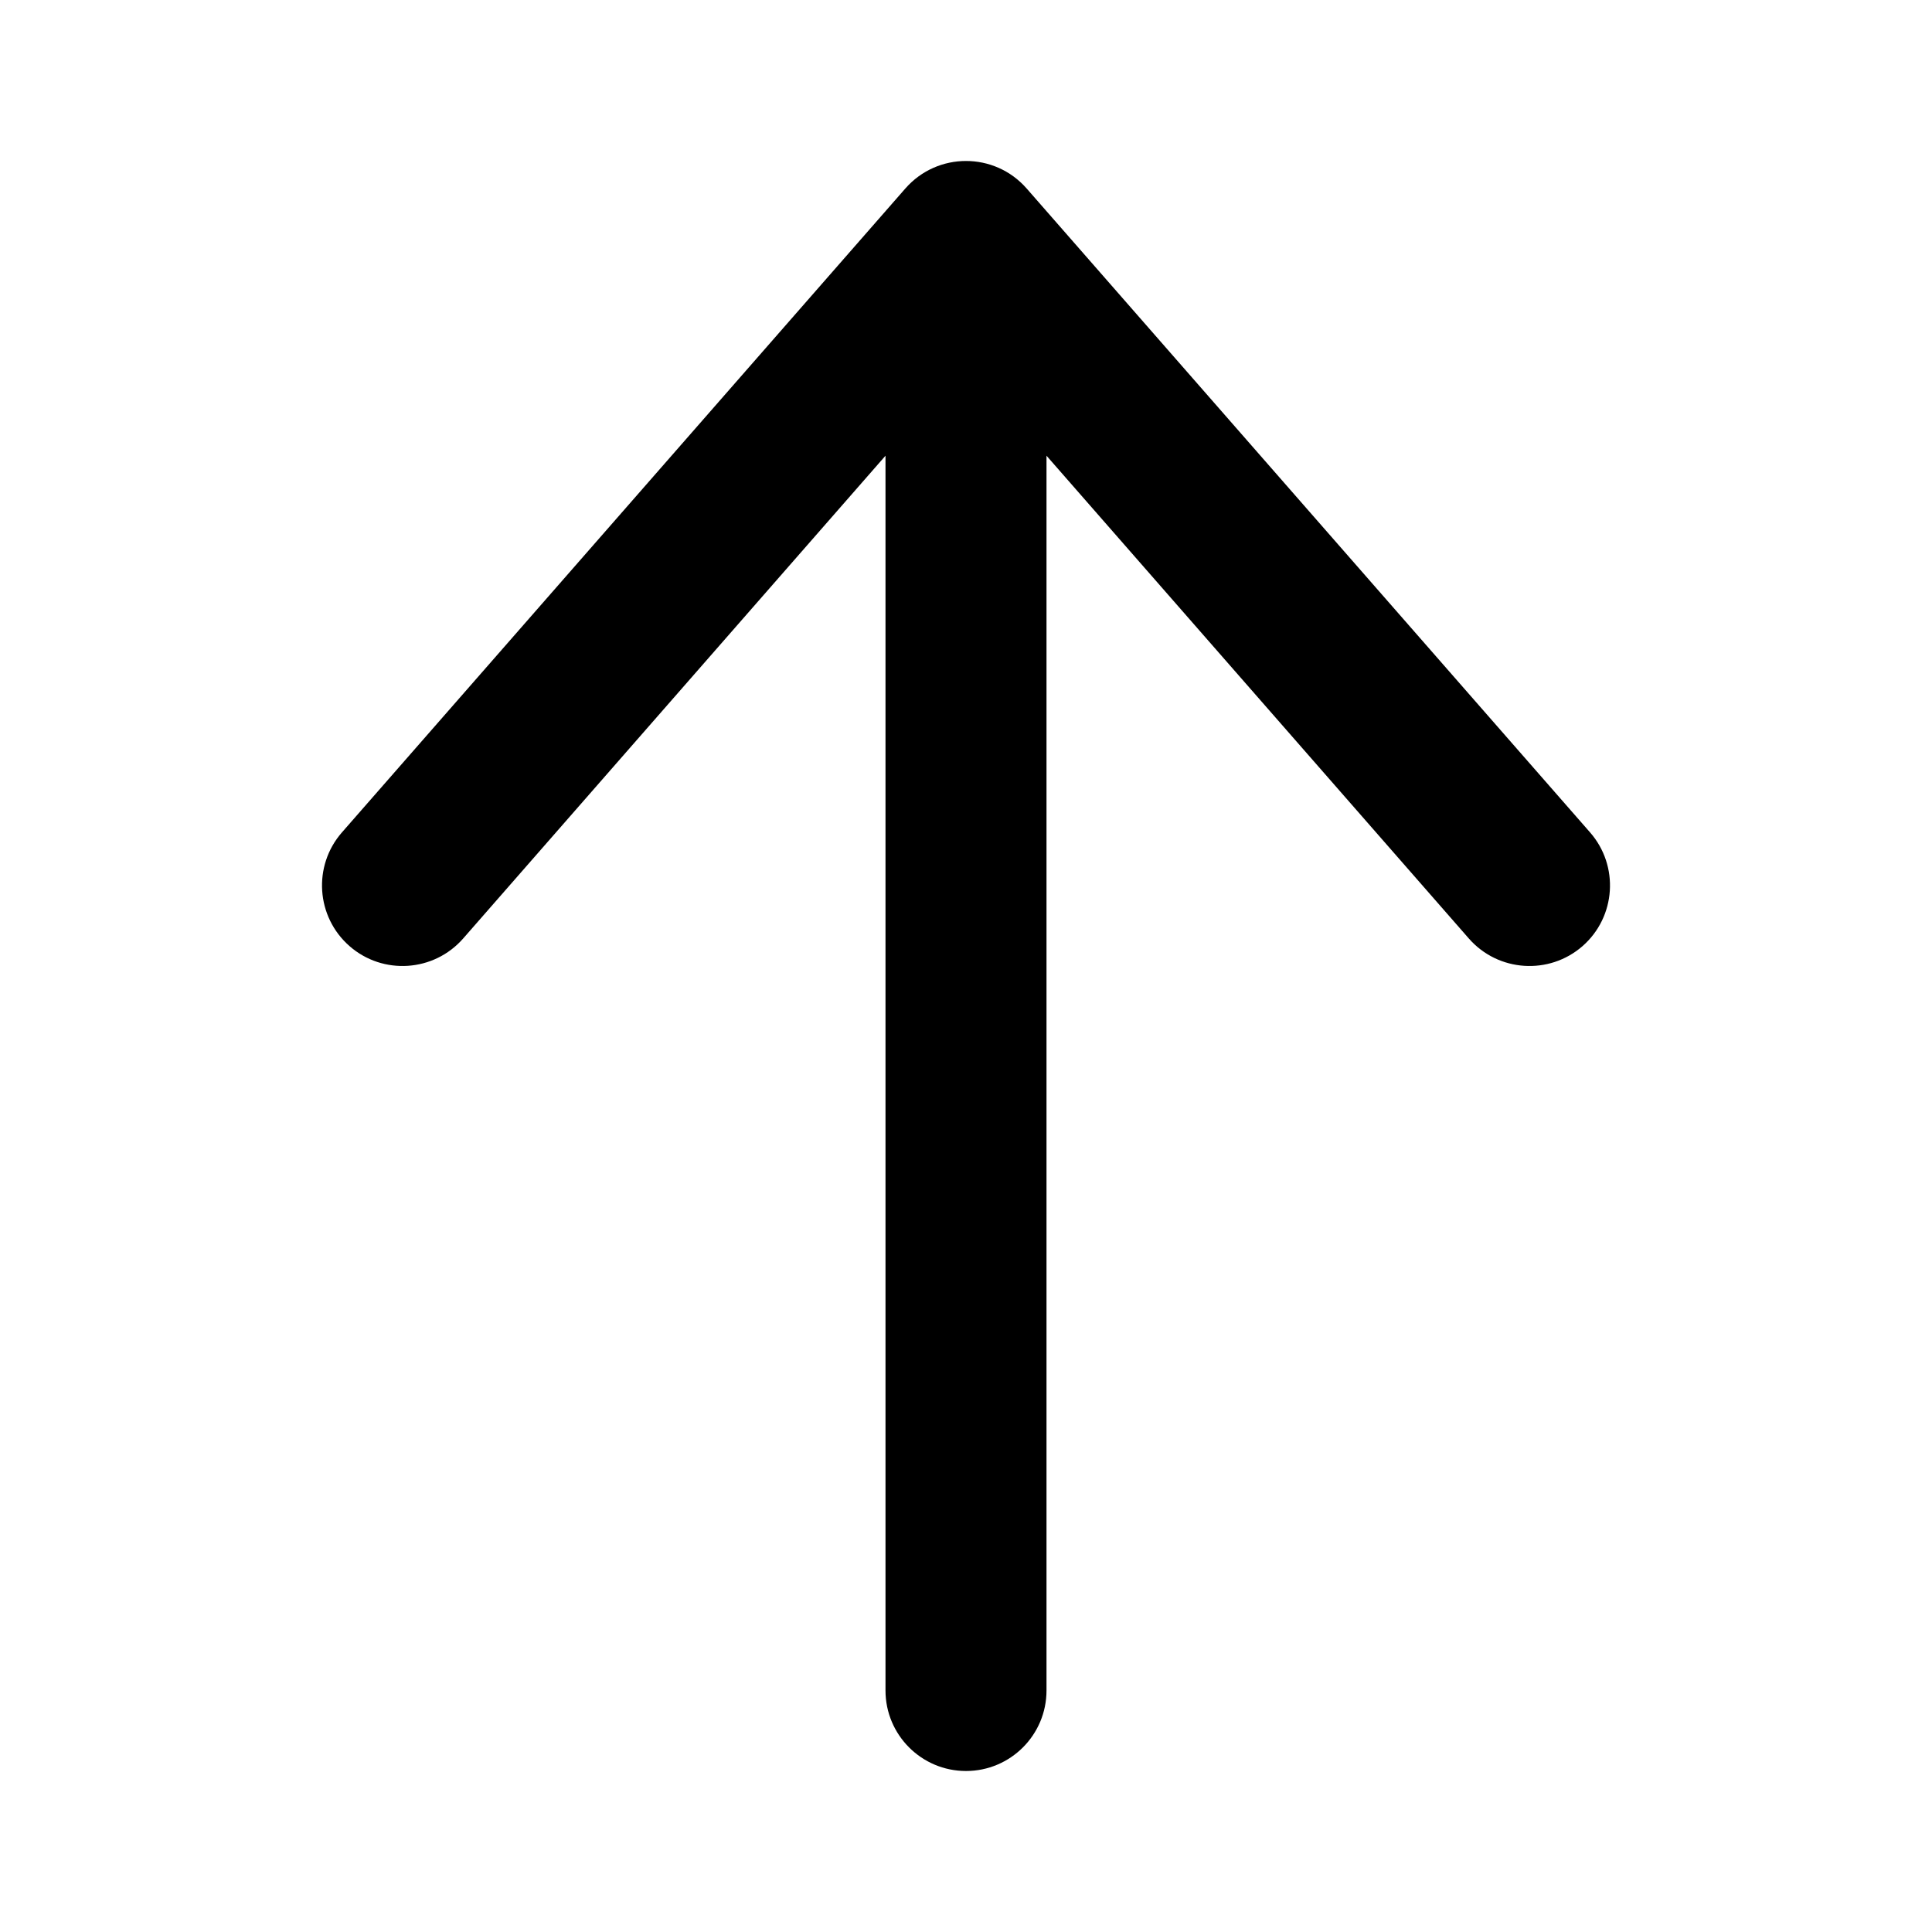
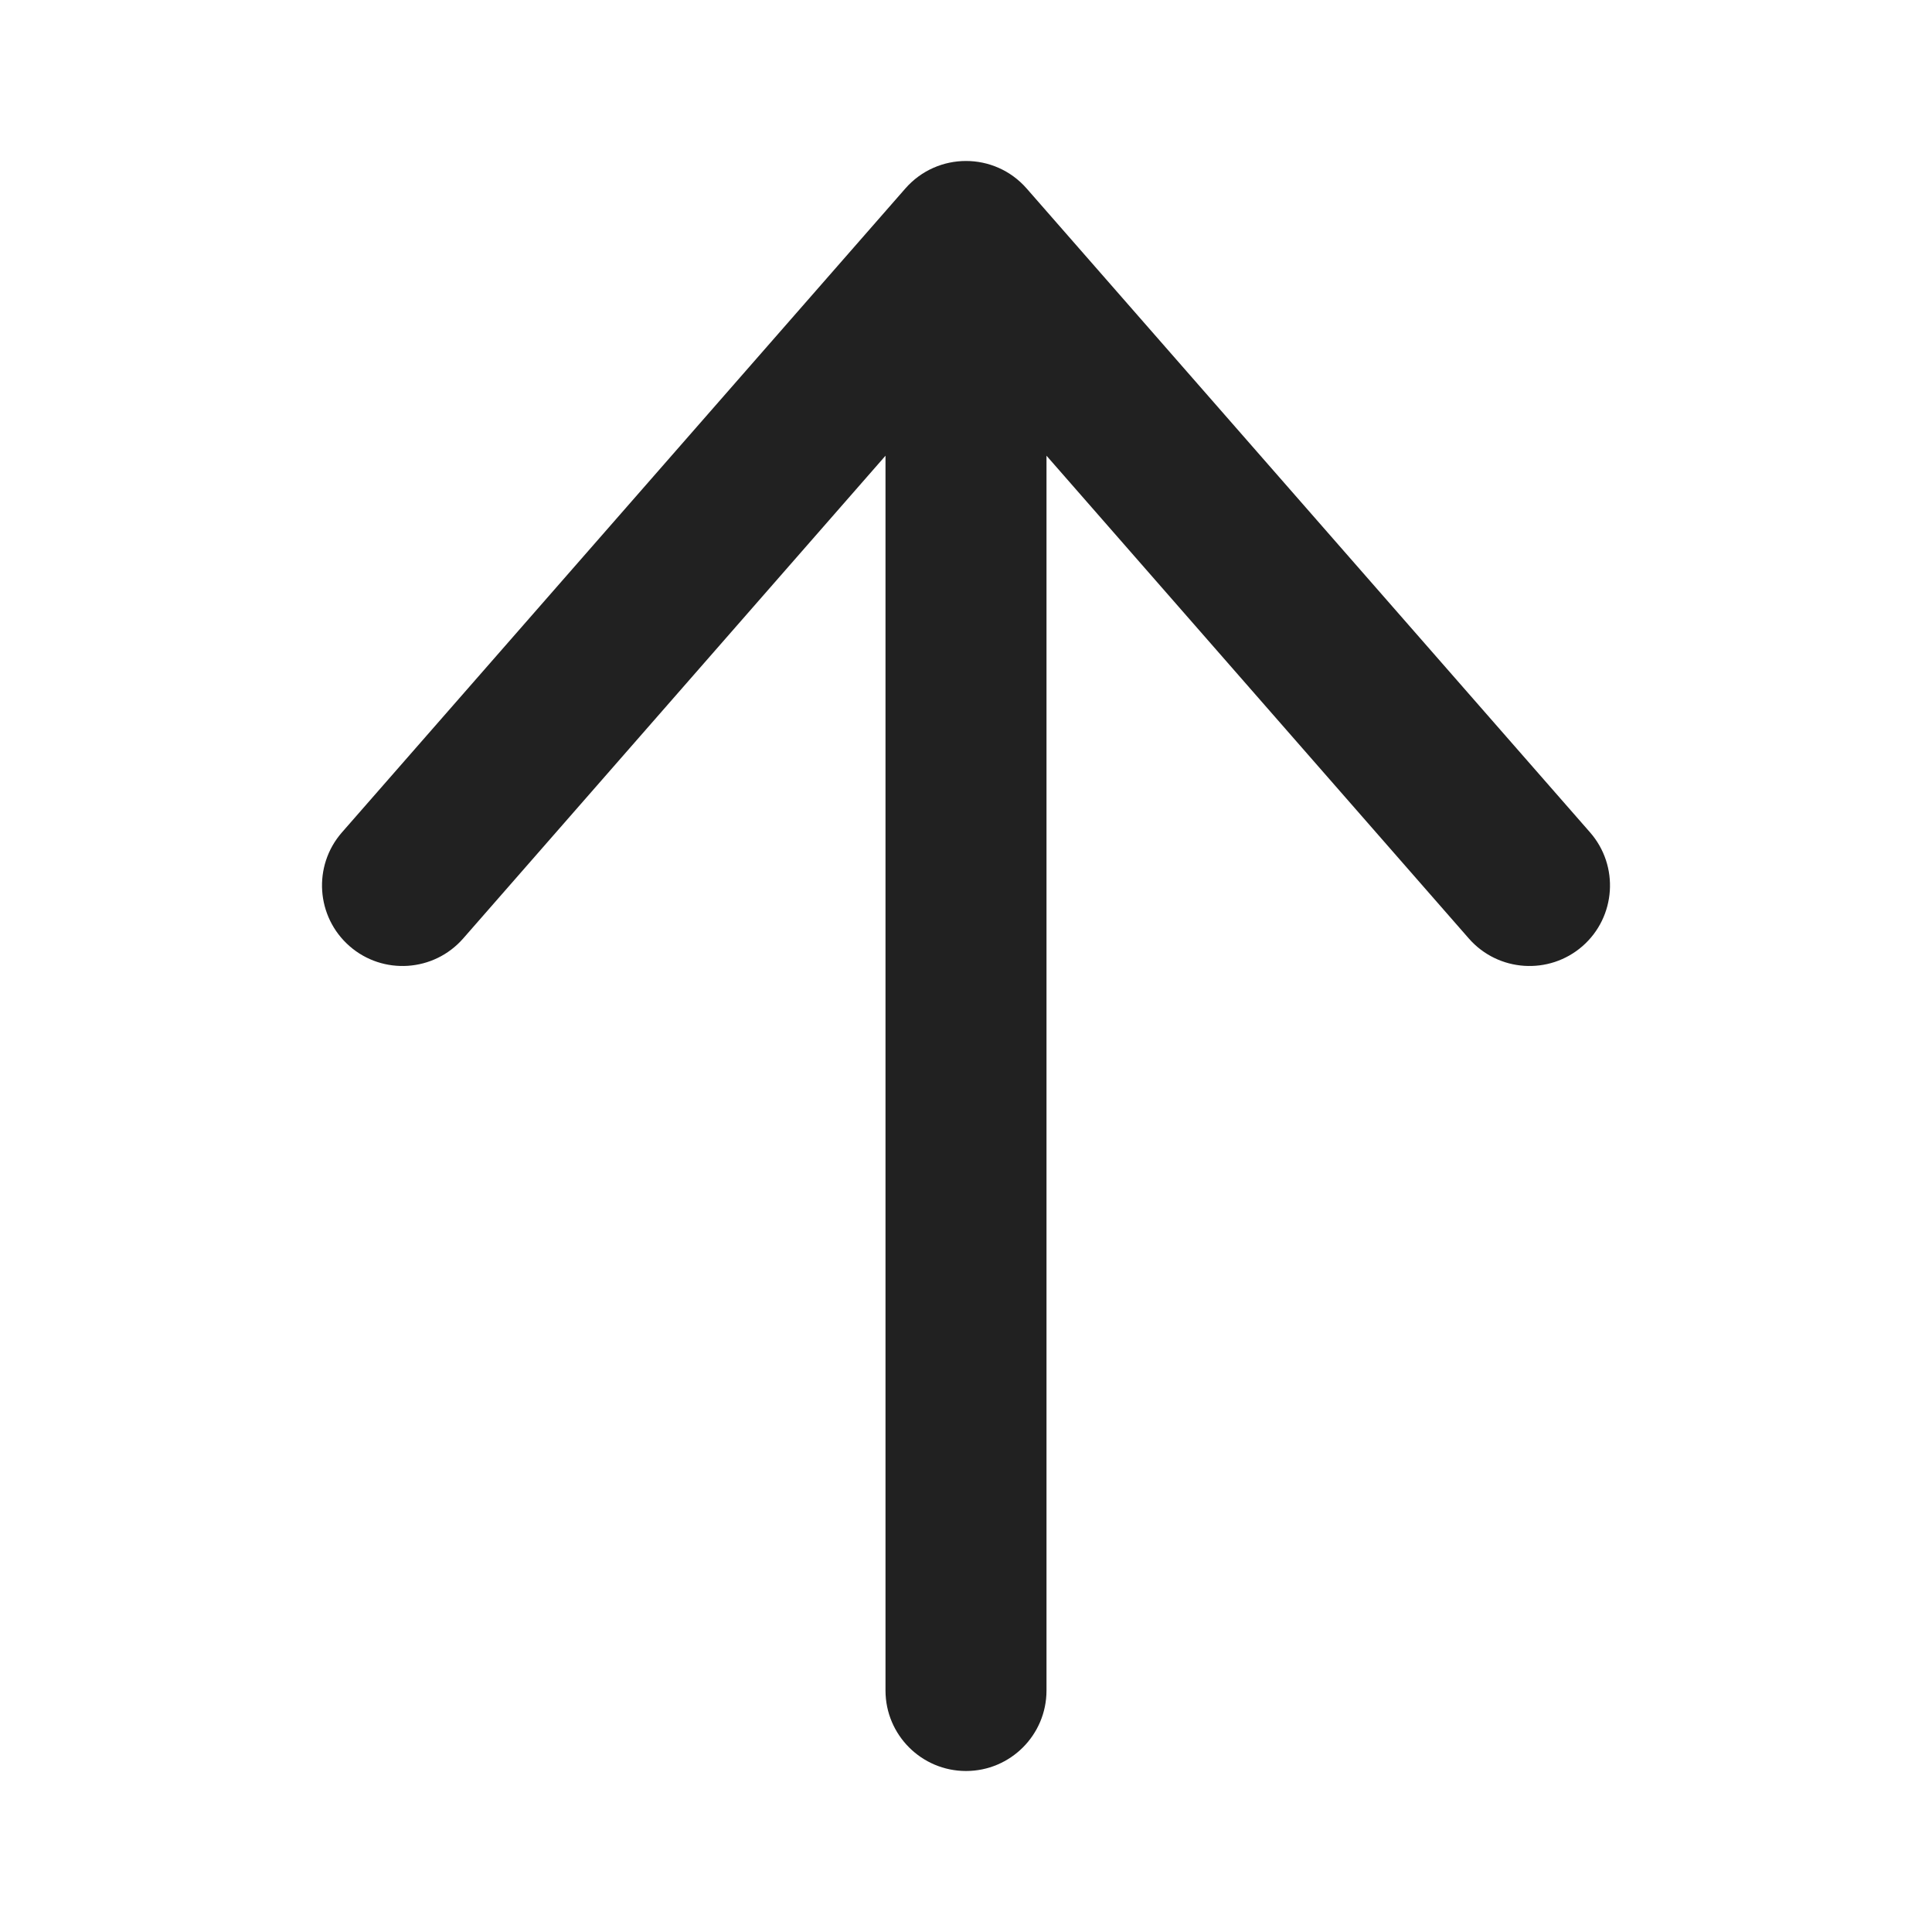
<svg xmlns="http://www.w3.org/2000/svg" width="24" height="24" viewBox="0 0 24 24" fill="none">
-   <path d="M4.342 11.753C4.757 12.116 5.389 12.074 5.753 11.659L11 5.661L11 21C11 21.552 11.448 22 12 22C12.552 22 13 21.552 13 21V5.661L18.247 11.659C18.611 12.074 19.243 12.116 19.659 11.753C20.074 11.389 20.116 10.757 19.753 10.341L12.753 2.341C12.354 1.886 11.646 1.886 11.247 2.341L4.247 10.341C3.884 10.757 3.926 11.389 4.342 11.753Z" fill="black" />
+   <path d="M4.342 11.753C4.757 12.116 5.389 12.074 5.753 11.659L11 5.661L11 21C11 21.552 11.448 22 12 22C12.552 22 13 21.552 13 21V5.661L18.247 11.659C18.611 12.074 19.243 12.116 19.659 11.753C20.074 11.389 20.116 10.757 19.753 10.341L12.753 2.341C12.354 1.886 11.646 1.886 11.247 2.341L4.247 10.341C3.884 10.757 3.926 11.389 4.342 11.753Z" fill="#212121" />
</svg>
